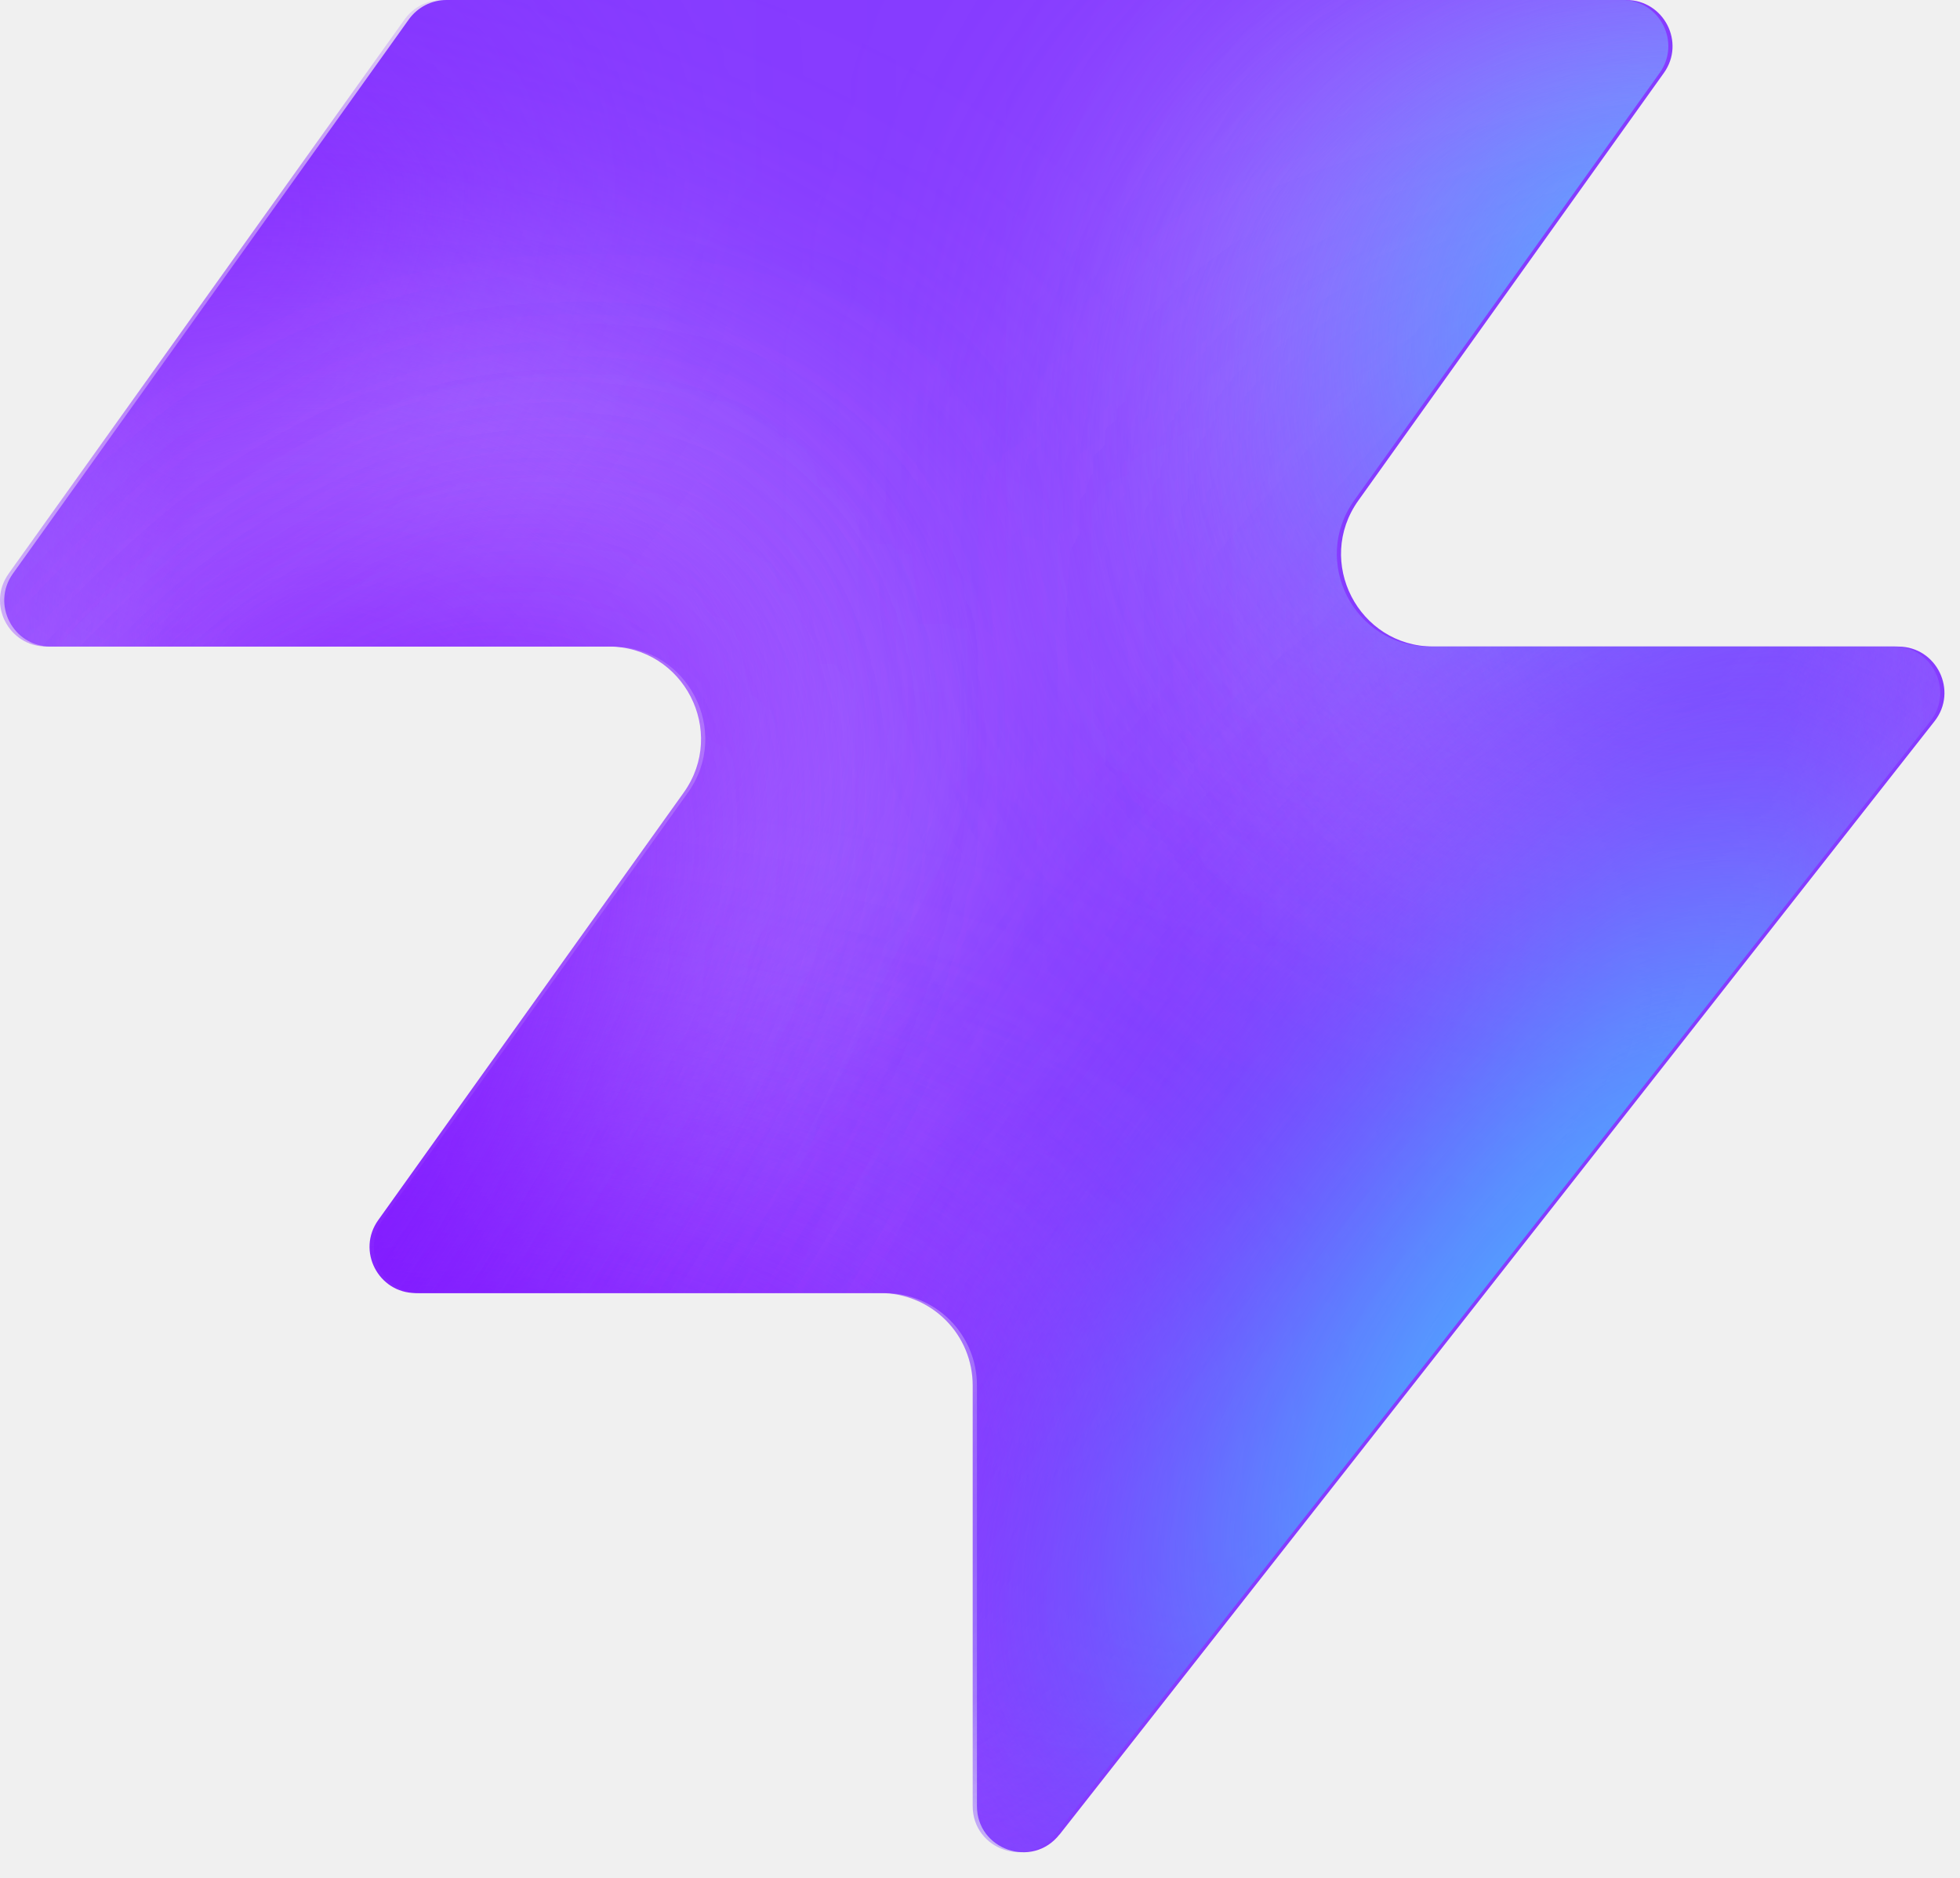
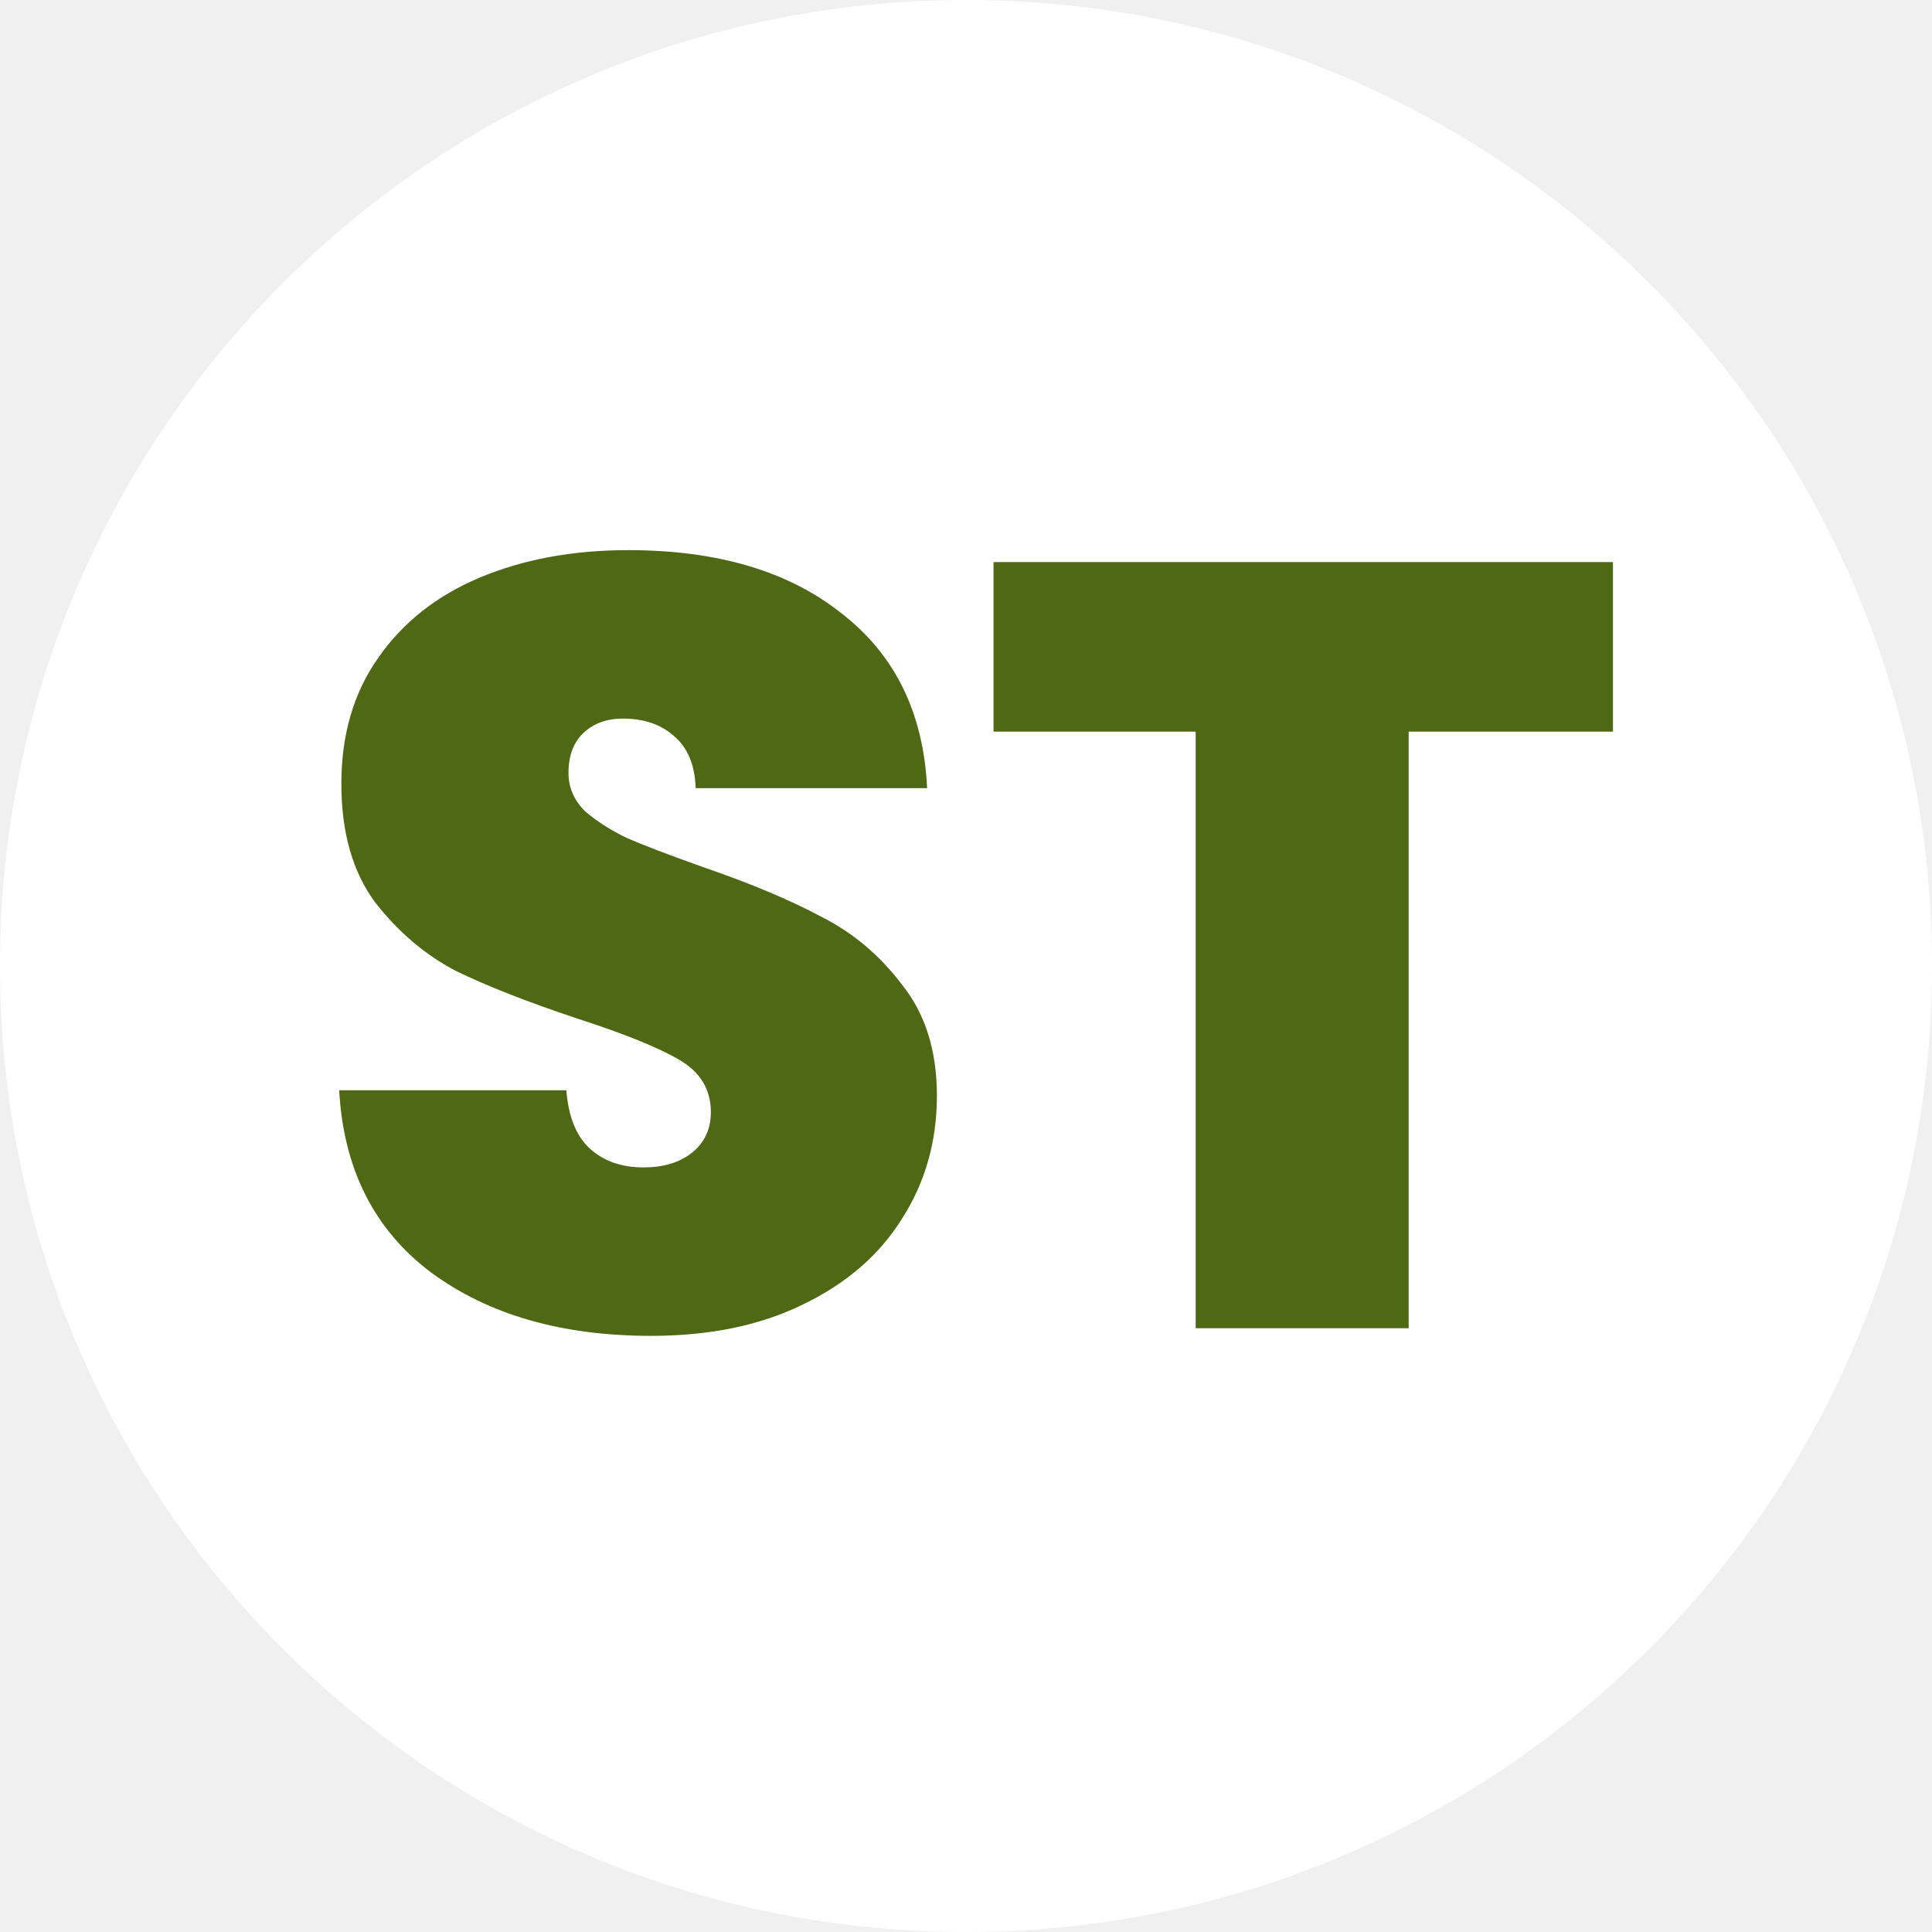
- <svg xmlns="http://www.w3.org/2000/svg" width="48" height="46" fill="none" viewBox="0 0 48 46">
-   <path fill="#863bff" d="M25.946 44.938c-.664.845-2.021.375-2.021-.698V33.937a2.26 2.26 0 0 0-2.262-2.262H10.287c-.92 0-1.456-1.04-.92-1.788l7.48-10.471c1.07-1.497 0-3.578-1.842-3.578H1.237c-.92 0-1.456-1.04-.92-1.788L10.013.474c.214-.297.556-.474.92-.474h28.894c.92 0 1.456 1.04.92 1.788l-7.48 10.471c-1.07 1.498 0 3.579 1.842 3.579h11.377c.943 0 1.473 1.088.89 1.83L25.947 44.94z" style="fill:#863bff;fill:color(display-p3 .525 .23 1);fill-opacity:1" />
-   <mask id="a" width="48" height="46" x="0" y="0" maskUnits="userSpaceOnUse" style="mask-type:alpha">
-     <path fill="#000" d="M25.842 44.938c-.664.844-2.021.375-2.021-.698V33.937a2.26 2.26 0 0 0-2.262-2.262H10.183c-.92 0-1.456-1.04-.92-1.788l7.48-10.471c1.07-1.498 0-3.579-1.842-3.579H1.133c-.92 0-1.456-1.04-.92-1.787L9.91.473c.214-.297.556-.474.92-.474h28.894c.92 0 1.456 1.04.92 1.788l-7.48 10.471c-1.07 1.498 0 3.578 1.842 3.578h11.377c.943 0 1.473 1.088.89 1.832L25.843 44.94z" style="fill:#000;fill-opacity:1" />
-   </mask>
-   <g mask="url(#a)">
-     <g filter="url(#b)">
-       <ellipse cx="5.508" cy="14.704" fill="#ede6ff" rx="5.508" ry="14.704" style="fill:#ede6ff;fill:color(display-p3 .927 .903 1);fill-opacity:1" transform="matrix(.00324 1 1 -.00324 -4.47 31.516)" />
-     </g>
-     <g filter="url(#c)">
-       <ellipse cx="10.399" cy="29.851" fill="#ede6ff" rx="10.399" ry="29.851" style="fill:#ede6ff;fill:color(display-p3 .927 .903 1);fill-opacity:1" transform="matrix(.00324 1 1 -.00324 -39.328 7.883)" />
-     </g>
-     <g filter="url(#d)">
-       <ellipse cx="5.508" cy="30.487" fill="#7e14ff" rx="5.508" ry="30.487" style="fill:#7e14ff;fill:color(display-p3 .492 .077 1);fill-opacity:1" transform="rotate(89.814 -25.913 -14.639)scale(1 -1)" />
-     </g>
-     <g filter="url(#e)">
-       <ellipse cx="5.508" cy="30.599" fill="#7e14ff" rx="5.508" ry="30.599" style="fill:#7e14ff;fill:color(display-p3 .492 .077 1);fill-opacity:1" transform="rotate(89.814 -32.644 -3.334)scale(1 -1)" />
-     </g>
-     <g filter="url(#f)">
-       <ellipse cx="5.508" cy="30.599" fill="#7e14ff" rx="5.508" ry="30.599" style="fill:#7e14ff;fill:color(display-p3 .492 .077 1);fill-opacity:1" transform="matrix(.00324 1 1 -.00324 -34.34 30.47)" />
-     </g>
-     <g filter="url(#g)">
-       <ellipse cx="14.072" cy="22.078" fill="#ede6ff" rx="14.072" ry="22.078" style="fill:#ede6ff;fill:color(display-p3 .927 .903 1);fill-opacity:1" transform="rotate(93.35 24.506 48.493)scale(-1 1)" />
-     </g>
-     <g filter="url(#h)">
-       <ellipse cx="3.47" cy="21.501" fill="#7e14ff" rx="3.47" ry="21.501" style="fill:#7e14ff;fill:color(display-p3 .492 .077 1);fill-opacity:1" transform="rotate(89.009 28.708 47.59)scale(-1 1)" />
-     </g>
-     <g filter="url(#i)">
-       <ellipse cx="3.47" cy="21.501" fill="#7e14ff" rx="3.47" ry="21.501" style="fill:#7e14ff;fill:color(display-p3 .492 .077 1);fill-opacity:1" transform="rotate(89.009 28.708 47.59)scale(-1 1)" />
-     </g>
-     <g filter="url(#j)">
-       <ellipse cx=".387" cy="8.972" fill="#7e14ff" rx="4.407" ry="29.108" style="fill:#7e14ff;fill:color(display-p3 .492 .077 1);fill-opacity:1" transform="rotate(39.51 .387 8.972)" />
-     </g>
-     <g filter="url(#k)">
-       <ellipse cx="47.523" cy="-6.092" fill="#7e14ff" rx="4.407" ry="29.108" style="fill:#7e14ff;fill:color(display-p3 .492 .077 1);fill-opacity:1" transform="rotate(37.892 47.523 -6.092)" />
-     </g>
-     <g filter="url(#l)">
-       <ellipse cx="41.412" cy="6.333" fill="#47bfff" rx="5.971" ry="9.665" style="fill:#47bfff;fill:color(display-p3 .28 .748 1);fill-opacity:1" transform="rotate(37.892 41.412 6.333)" />
-     </g>
-     <g filter="url(#m)">
-       <ellipse cx="-1.879" cy="38.332" fill="#7e14ff" rx="4.407" ry="29.108" style="fill:#7e14ff;fill:color(display-p3 .492 .077 1);fill-opacity:1" transform="rotate(37.892 -1.88 38.332)" />
-     </g>
-     <g filter="url(#n)">
-       <ellipse cx="-1.879" cy="38.332" fill="#7e14ff" rx="4.407" ry="29.108" style="fill:#7e14ff;fill:color(display-p3 .492 .077 1);fill-opacity:1" transform="rotate(37.892 -1.88 38.332)" />
-     </g>
-     <g filter="url(#o)">
-       <ellipse cx="35.651" cy="29.907" fill="#7e14ff" rx="4.407" ry="29.108" style="fill:#7e14ff;fill:color(display-p3 .492 .077 1);fill-opacity:1" transform="rotate(37.892 35.651 29.907)" />
-     </g>
-     <g filter="url(#p)">
-       <ellipse cx="38.418" cy="32.4" fill="#47bfff" rx="5.971" ry="15.297" style="fill:#47bfff;fill:color(display-p3 .28 .748 1);fill-opacity:1" transform="rotate(37.892 38.418 32.4)" />
-     </g>
-   </g>
-   <defs>
-     <filter id="b" width="60.045" height="41.654" x="-19.77" y="16.149" color-interpolation-filters="sRGB" filterUnits="userSpaceOnUse">
-       <feFlood flood-opacity="0" result="BackgroundImageFix" />
-       <feBlend in="SourceGraphic" in2="BackgroundImageFix" result="shape" />
-       <feGaussianBlur result="effect1_foregroundBlur_2002_17158" stdDeviation="7.659" />
-     </filter>
-     <filter id="c" width="90.34" height="51.437" x="-54.613" y="-7.533" color-interpolation-filters="sRGB" filterUnits="userSpaceOnUse">
-       <feFlood flood-opacity="0" result="BackgroundImageFix" />
-       <feBlend in="SourceGraphic" in2="BackgroundImageFix" result="shape" />
-       <feGaussianBlur result="effect1_foregroundBlur_2002_17158" stdDeviation="7.659" />
-     </filter>
-     <filter id="d" width="79.355" height="29.4" x="-49.64" y="2.03" color-interpolation-filters="sRGB" filterUnits="userSpaceOnUse">
-       <feFlood flood-opacity="0" result="BackgroundImageFix" />
-       <feBlend in="SourceGraphic" in2="BackgroundImageFix" result="shape" />
-       <feGaussianBlur result="effect1_foregroundBlur_2002_17158" stdDeviation="4.596" />
-     </filter>
-     <filter id="e" width="79.579" height="29.4" x="-45.045" y="20.029" color-interpolation-filters="sRGB" filterUnits="userSpaceOnUse">
-       <feFlood flood-opacity="0" result="BackgroundImageFix" />
-       <feBlend in="SourceGraphic" in2="BackgroundImageFix" result="shape" />
-       <feGaussianBlur result="effect1_foregroundBlur_2002_17158" stdDeviation="4.596" />
-     </filter>
-     <filter id="f" width="79.579" height="29.4" x="-43.513" y="21.178" color-interpolation-filters="sRGB" filterUnits="userSpaceOnUse">
-       <feFlood flood-opacity="0" result="BackgroundImageFix" />
-       <feBlend in="SourceGraphic" in2="BackgroundImageFix" result="shape" />
-       <feGaussianBlur result="effect1_foregroundBlur_2002_17158" stdDeviation="4.596" />
-     </filter>
-     <filter id="g" width="74.749" height="58.852" x="15.756" y="-17.901" color-interpolation-filters="sRGB" filterUnits="userSpaceOnUse">
-       <feFlood flood-opacity="0" result="BackgroundImageFix" />
-       <feBlend in="SourceGraphic" in2="BackgroundImageFix" result="shape" />
-       <feGaussianBlur result="effect1_foregroundBlur_2002_17158" stdDeviation="7.659" />
-     </filter>
-     <filter id="h" width="61.377" height="25.362" x="23.548" y="2.284" color-interpolation-filters="sRGB" filterUnits="userSpaceOnUse">
-       <feFlood flood-opacity="0" result="BackgroundImageFix" />
-       <feBlend in="SourceGraphic" in2="BackgroundImageFix" result="shape" />
-       <feGaussianBlur result="effect1_foregroundBlur_2002_17158" stdDeviation="4.596" />
-     </filter>
-     <filter id="i" width="61.377" height="25.362" x="23.548" y="2.284" color-interpolation-filters="sRGB" filterUnits="userSpaceOnUse">
-       <feFlood flood-opacity="0" result="BackgroundImageFix" />
-       <feBlend in="SourceGraphic" in2="BackgroundImageFix" result="shape" />
-       <feGaussianBlur result="effect1_foregroundBlur_2002_17158" stdDeviation="4.596" />
-     </filter>
-     <filter id="j" width="56.045" height="63.649" x="-27.636" y="-22.853" color-interpolation-filters="sRGB" filterUnits="userSpaceOnUse">
-       <feFlood flood-opacity="0" result="BackgroundImageFix" />
-       <feBlend in="SourceGraphic" in2="BackgroundImageFix" result="shape" />
-       <feGaussianBlur result="effect1_foregroundBlur_2002_17158" stdDeviation="4.596" />
-     </filter>
-     <filter id="k" width="54.814" height="64.646" x="20.116" y="-38.415" color-interpolation-filters="sRGB" filterUnits="userSpaceOnUse">
-       <feFlood flood-opacity="0" result="BackgroundImageFix" />
-       <feBlend in="SourceGraphic" in2="BackgroundImageFix" result="shape" />
-       <feGaussianBlur result="effect1_foregroundBlur_2002_17158" stdDeviation="4.596" />
-     </filter>
-     <filter id="l" width="33.541" height="35.313" x="24.641" y="-11.323" color-interpolation-filters="sRGB" filterUnits="userSpaceOnUse">
-       <feFlood flood-opacity="0" result="BackgroundImageFix" />
-       <feBlend in="SourceGraphic" in2="BackgroundImageFix" result="shape" />
-       <feGaussianBlur result="effect1_foregroundBlur_2002_17158" stdDeviation="4.596" />
-     </filter>
-     <filter id="m" width="54.814" height="64.646" x="-29.286" y="6.009" color-interpolation-filters="sRGB" filterUnits="userSpaceOnUse">
-       <feFlood flood-opacity="0" result="BackgroundImageFix" />
-       <feBlend in="SourceGraphic" in2="BackgroundImageFix" result="shape" />
-       <feGaussianBlur result="effect1_foregroundBlur_2002_17158" stdDeviation="4.596" />
-     </filter>
-     <filter id="n" width="54.814" height="64.646" x="-29.286" y="6.009" color-interpolation-filters="sRGB" filterUnits="userSpaceOnUse">
-       <feFlood flood-opacity="0" result="BackgroundImageFix" />
-       <feBlend in="SourceGraphic" in2="BackgroundImageFix" result="shape" />
-       <feGaussianBlur result="effect1_foregroundBlur_2002_17158" stdDeviation="4.596" />
-     </filter>
-     <filter id="o" width="54.814" height="64.646" x="8.244" y="-2.416" color-interpolation-filters="sRGB" filterUnits="userSpaceOnUse">
-       <feFlood flood-opacity="0" result="BackgroundImageFix" />
-       <feBlend in="SourceGraphic" in2="BackgroundImageFix" result="shape" />
-       <feGaussianBlur result="effect1_foregroundBlur_2002_17158" stdDeviation="4.596" />
-     </filter>
-     <filter id="p" width="39.409" height="43.623" x="18.713" y="10.588" color-interpolation-filters="sRGB" filterUnits="userSpaceOnUse">
-       <feFlood flood-opacity="0" result="BackgroundImageFix" />
-       <feBlend in="SourceGraphic" in2="BackgroundImageFix" result="shape" />
-       <feGaussianBlur result="effect1_foregroundBlur_2002_17158" stdDeviation="4.596" />
-     </filter>
-   </defs>
+ <svg xmlns="http://www.w3.org/2000/svg" width="16" height="16" viewBox="0 0 16 16" fill="none">
+   <circle cx="8" cy="8" r="8" fill="white" />
+   <path d="M5.392 11.063C4.654 11.063 4.048 10.889 3.574 10.541C3.1 10.187 2.845 9.683 2.809 9.029H4.69C4.708 9.251 4.774 9.413 4.888 9.515C5.002 9.617 5.149 9.668 5.329 9.668C5.491 9.668 5.623 9.629 5.725 9.551C5.833 9.467 5.887 9.353 5.887 9.209C5.887 9.023 5.8 8.879 5.626 8.777C5.452 8.675 5.17 8.561 4.78 8.435C4.366 8.297 4.03 8.165 3.772 8.039C3.52 7.907 3.298 7.718 3.106 7.472C2.92 7.22 2.827 6.893 2.827 6.491C2.827 6.083 2.929 5.735 3.133 5.447C3.337 5.153 3.619 4.931 3.979 4.781C4.339 4.631 4.747 4.556 5.203 4.556C5.941 4.556 6.529 4.73 6.967 5.078C7.411 5.42 7.648 5.903 7.678 6.527H5.761C5.755 6.335 5.695 6.191 5.581 6.095C5.473 5.999 5.332 5.951 5.158 5.951C5.026 5.951 4.918 5.99 4.834 6.068C4.75 6.146 4.708 6.257 4.708 6.401C4.708 6.521 4.753 6.626 4.843 6.716C4.939 6.8 5.056 6.875 5.194 6.941C5.332 7.001 5.536 7.079 5.806 7.175C6.208 7.313 6.538 7.451 6.796 7.589C7.06 7.721 7.285 7.91 7.471 8.156C7.663 8.396 7.759 8.702 7.759 9.074C7.759 9.452 7.663 9.791 7.471 10.091C7.285 10.391 7.012 10.628 6.652 10.802C6.298 10.976 5.878 11.063 5.392 11.063ZM13.358 4.655V6.059H11.666V11H9.902V6.059H8.228V4.655H13.358Z" fill="#4F6814" />
</svg>
